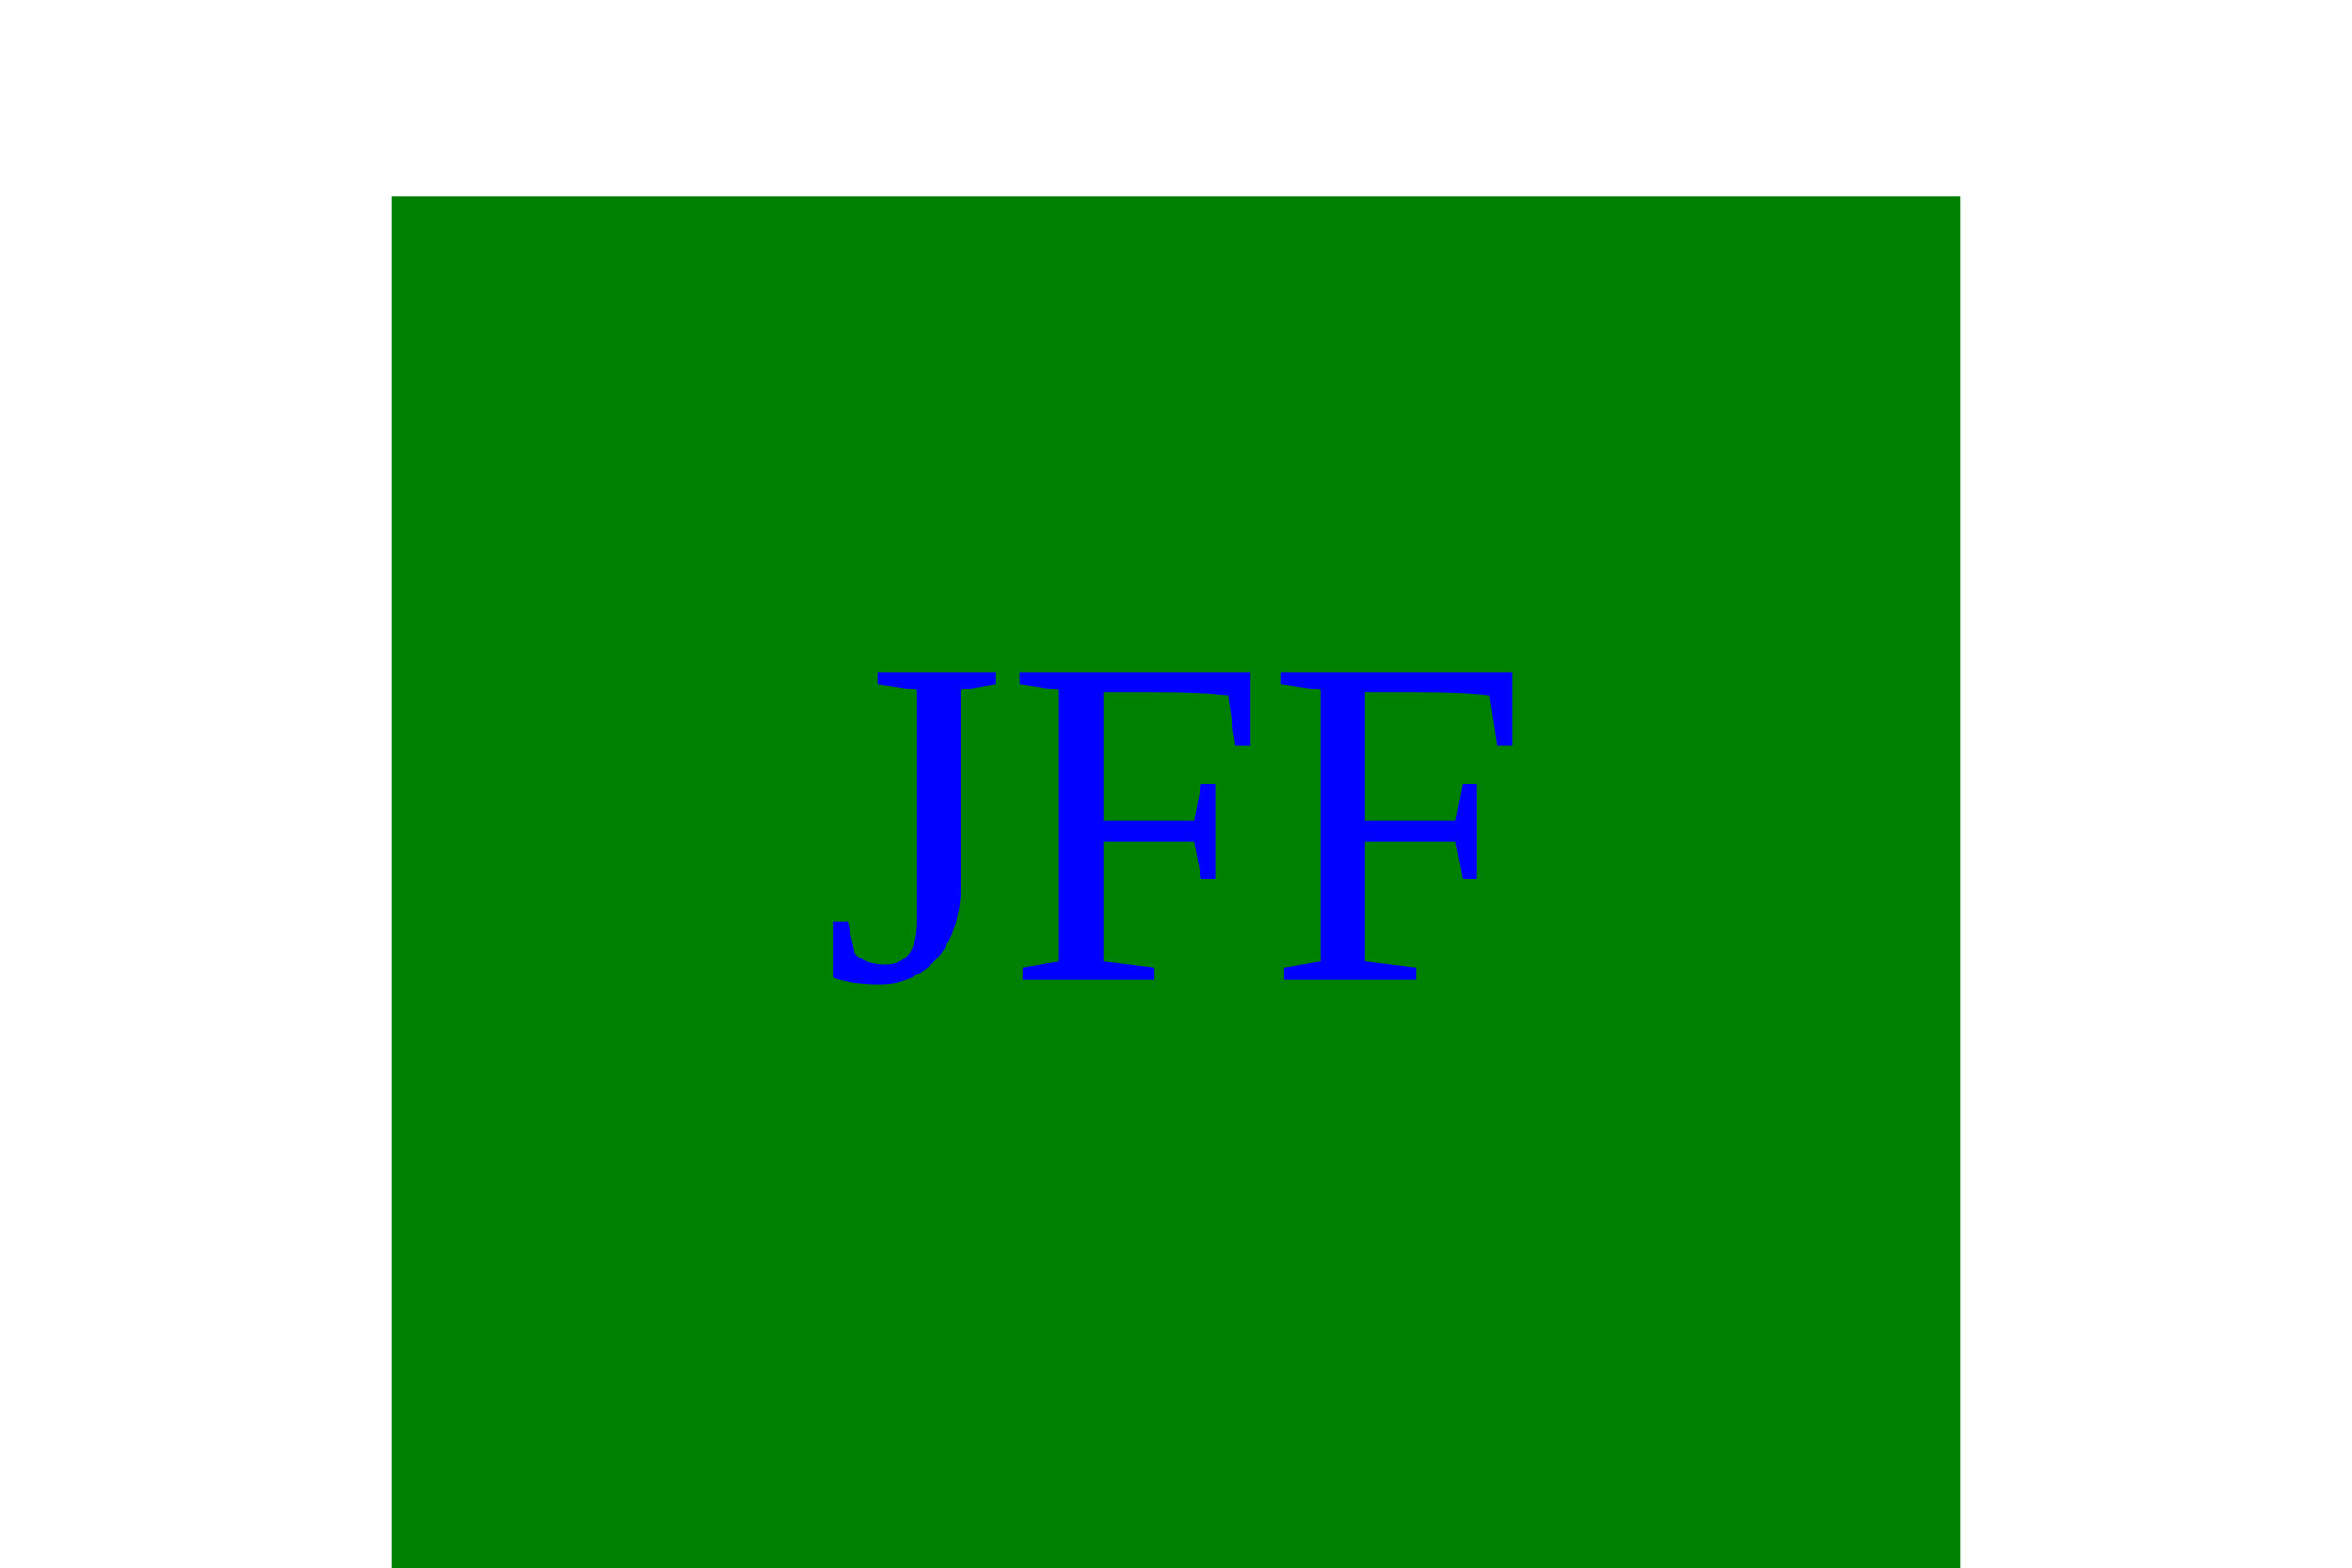
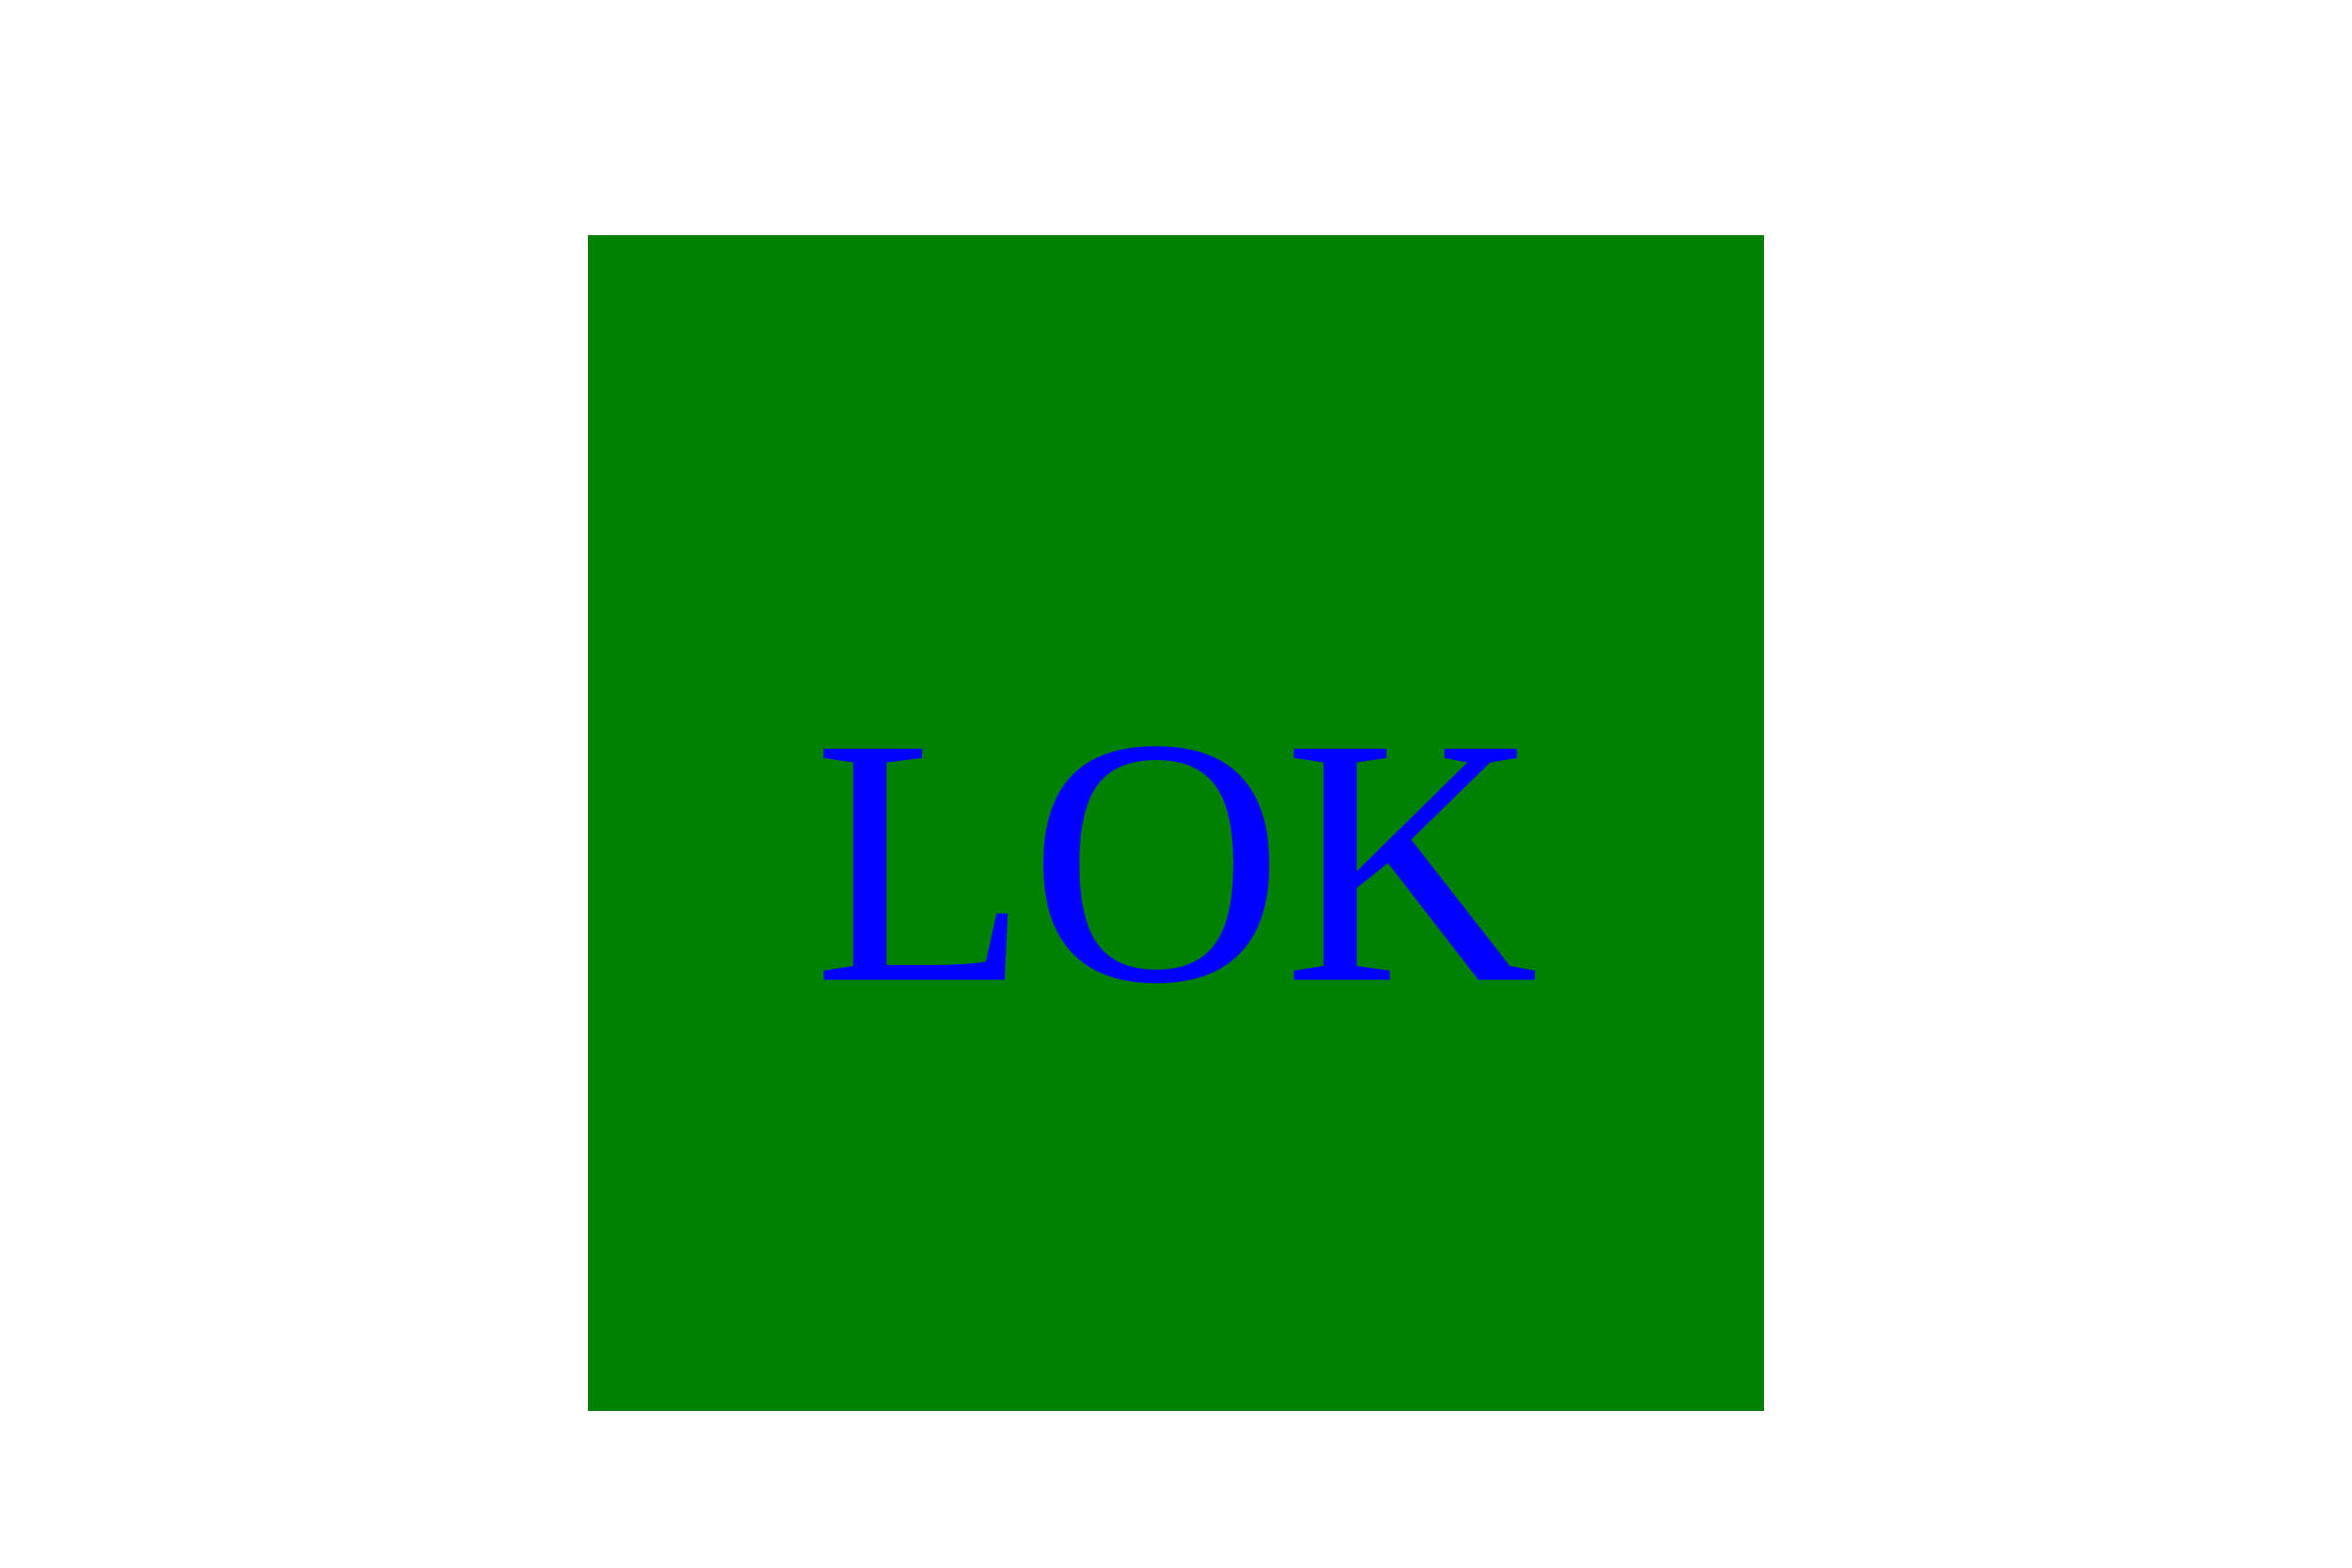
<svg xmlns="http://www.w3.org/2000/svg" version="1.1" width="300" height="200">
-   <rect x="50" y="25" width="200" height="200" fill="Green" />
-   <text x="150" y="125" font-size="60" text-anchor="middle" fill="Blue">JFF</text>
+   <rect x="75" y="30" width="150" height="150" fill="Green" />
+   <text x="150" y="125" font-size="45" text-anchor="middle" fill="Blue">LOK</text>
</svg>
